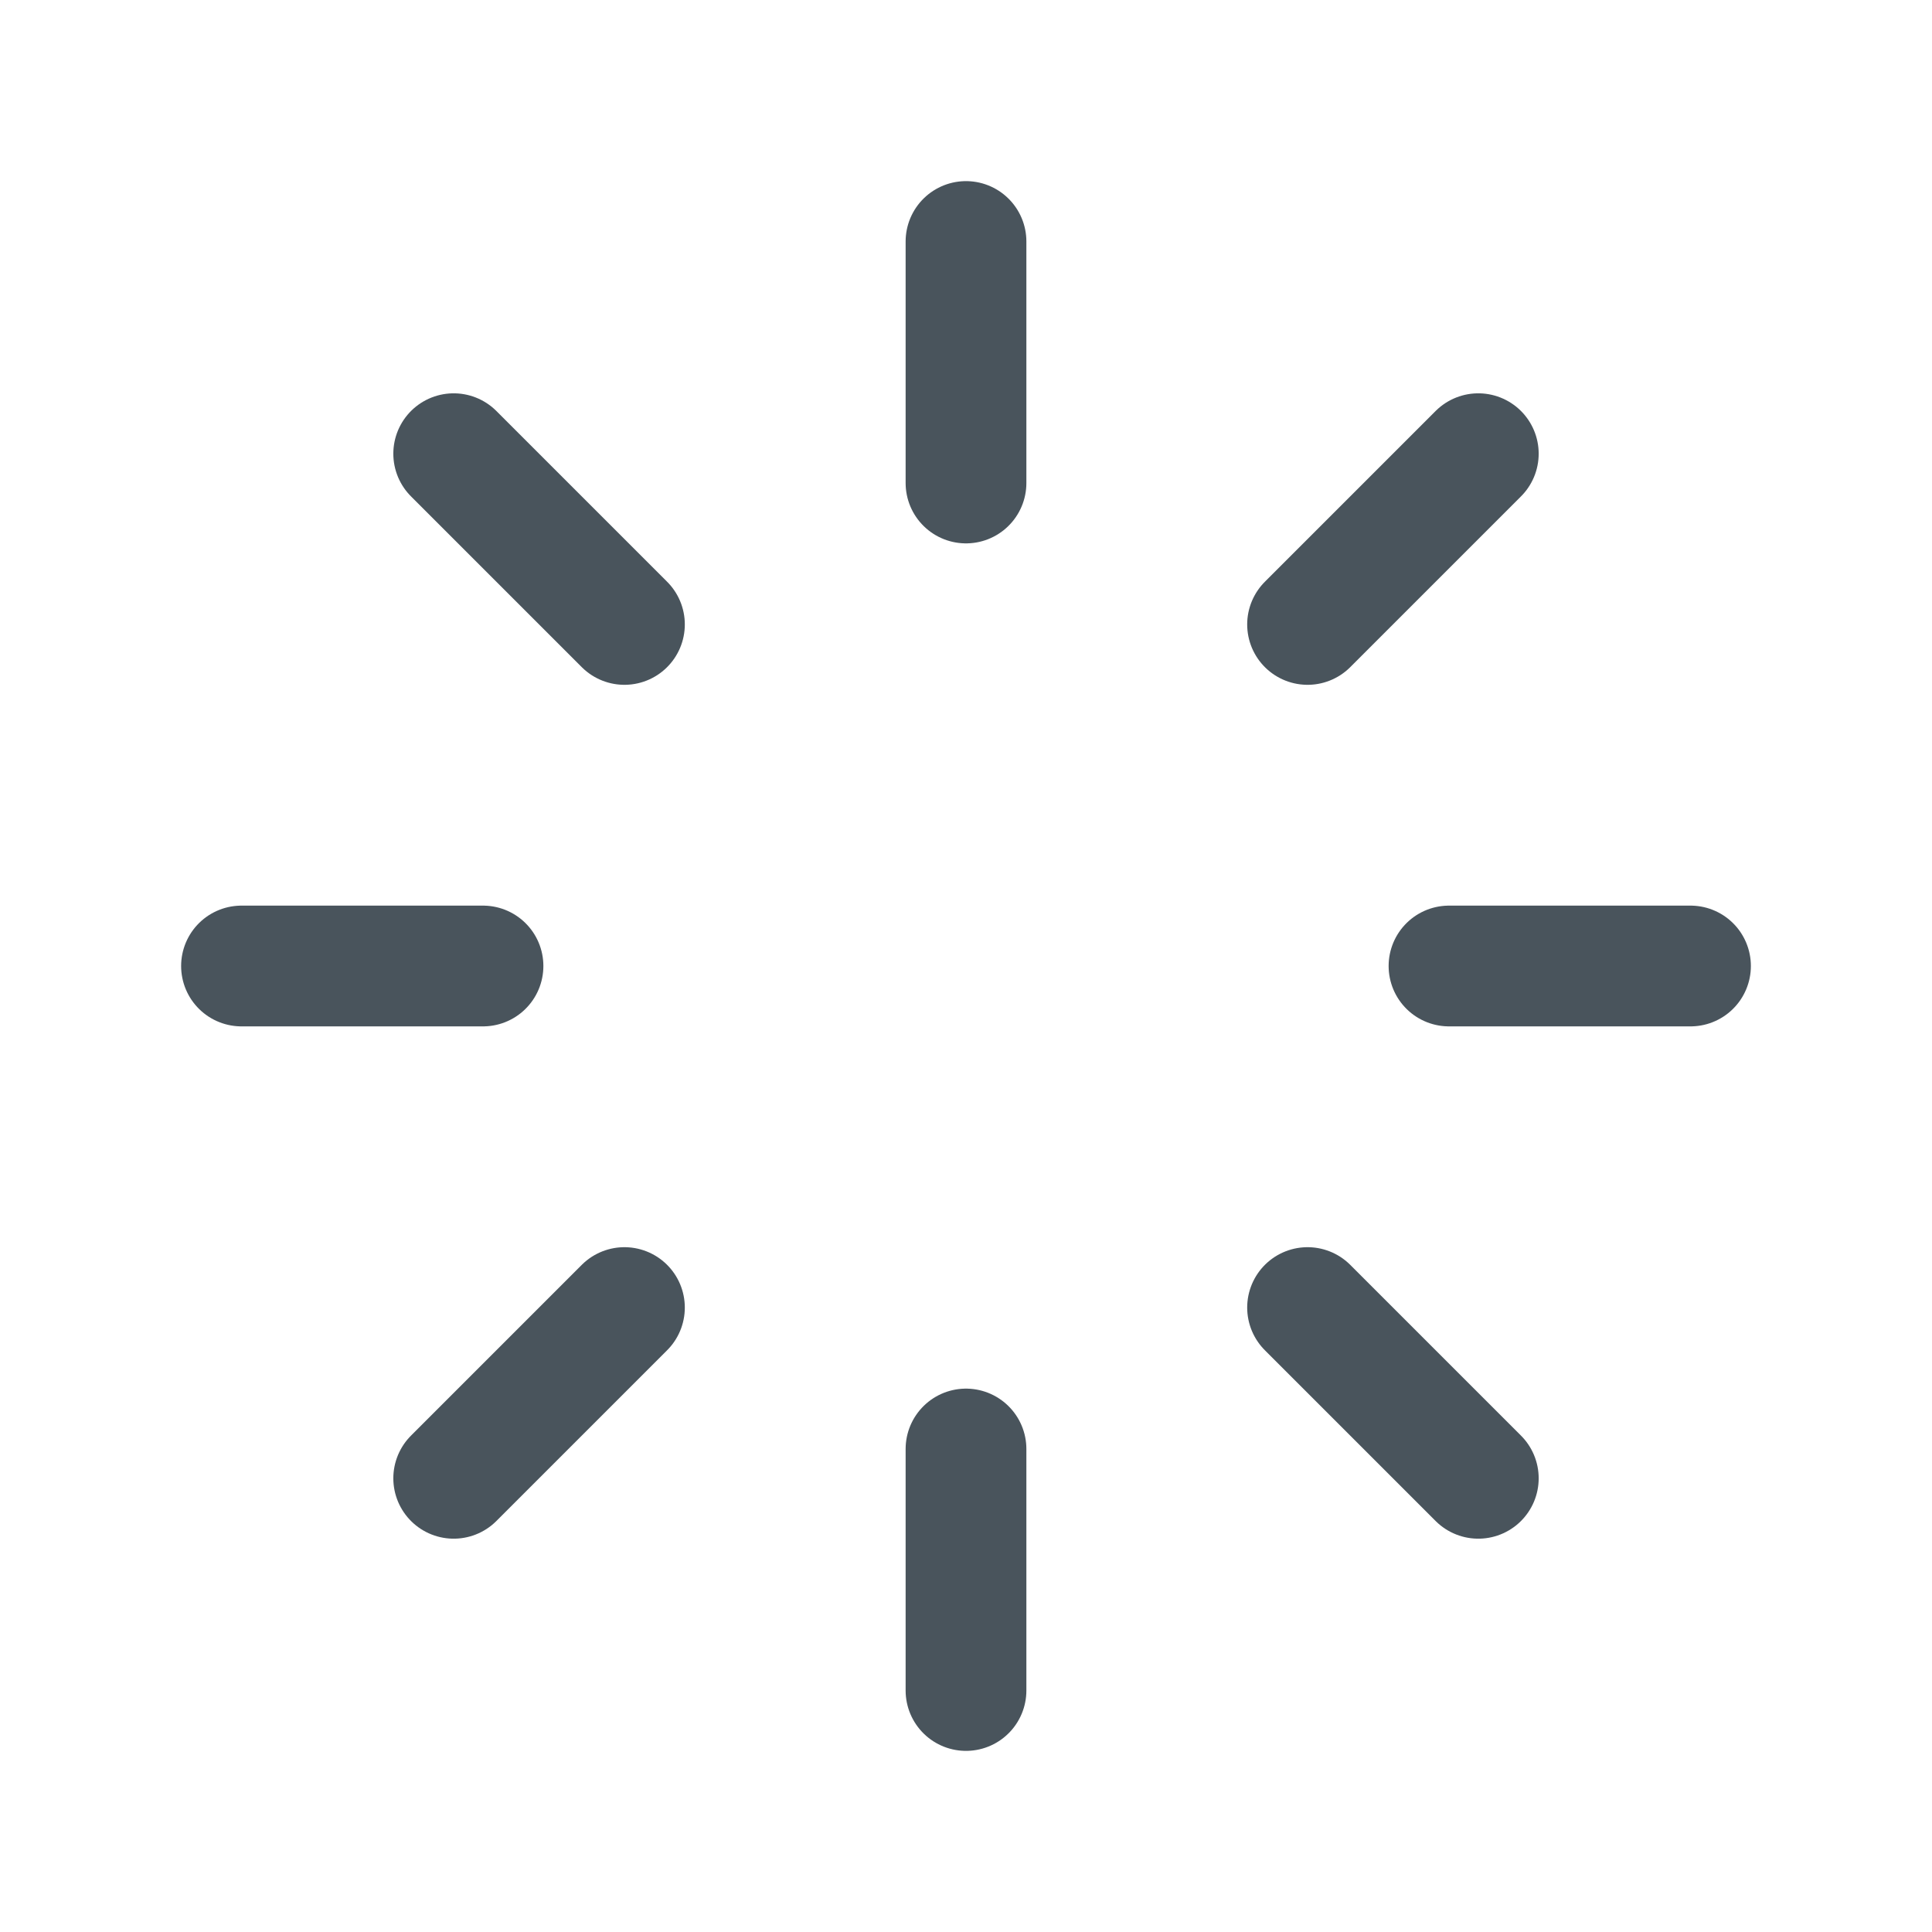
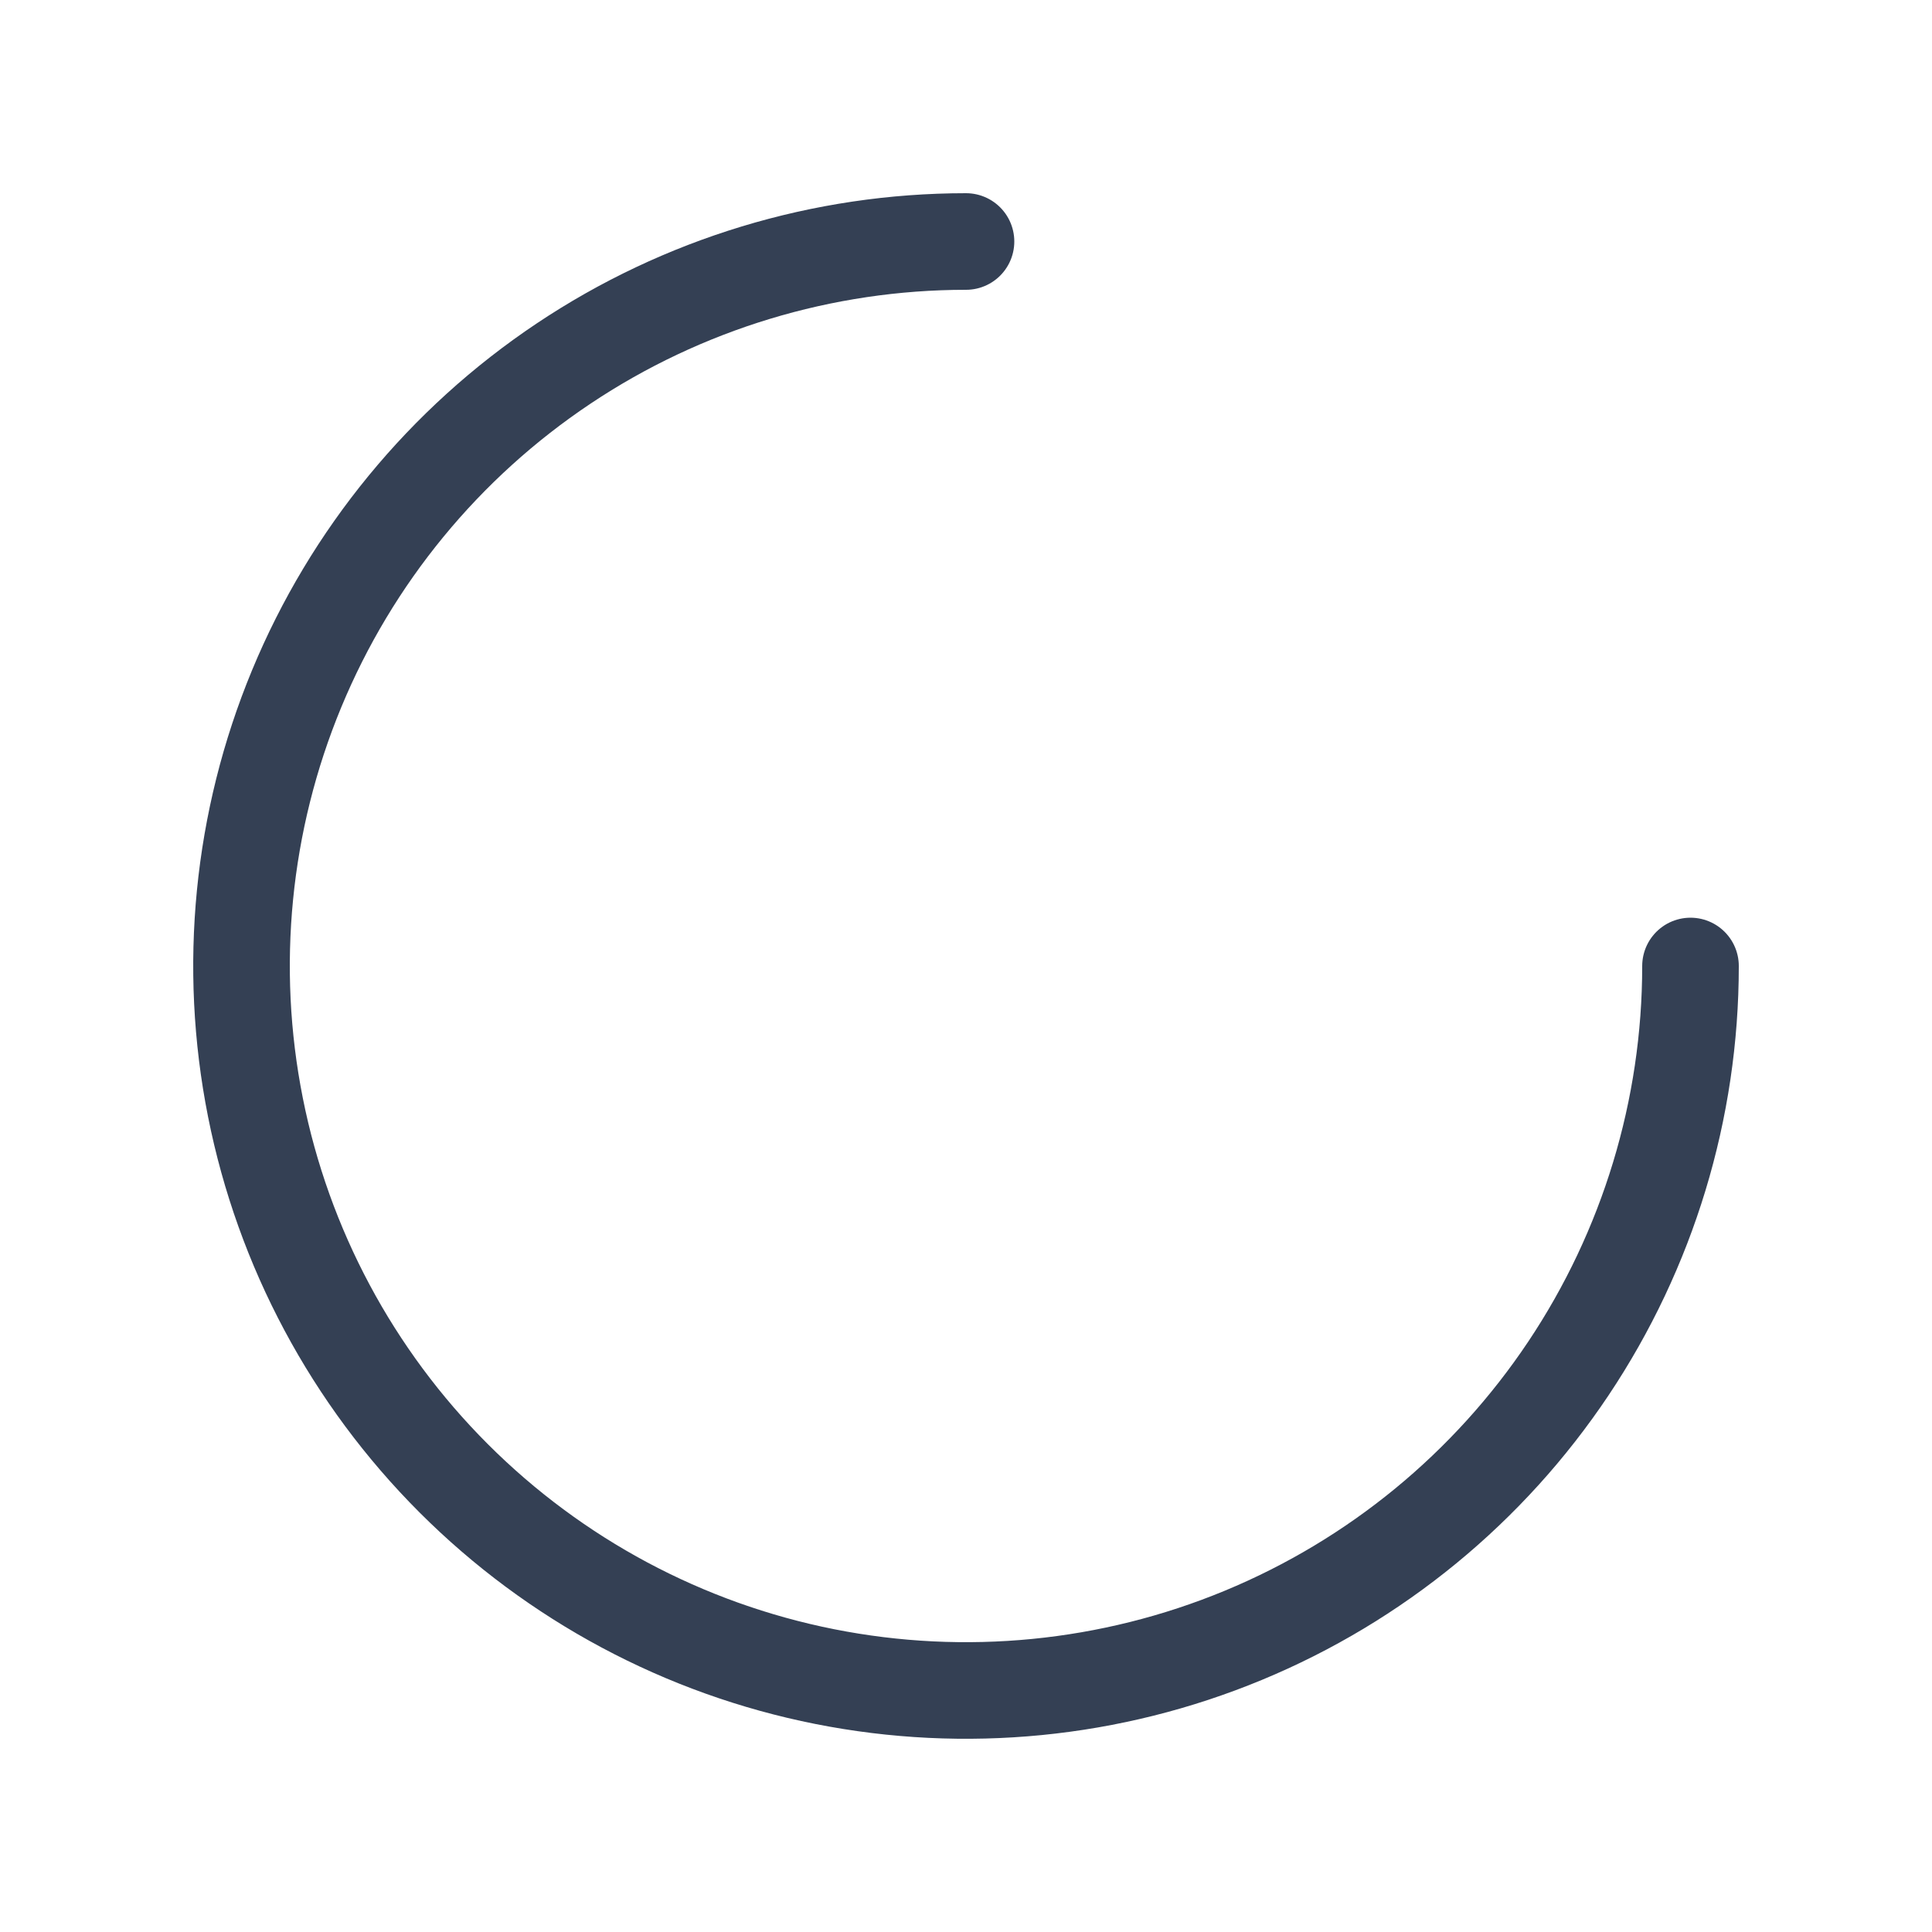
<svg xmlns="http://www.w3.org/2000/svg" width="24" height="24" viewBox="0 0 24 24" fill="none">
-   <path d="M21 12H18" stroke="#49545C" stroke-width="1.5" stroke-linecap="round" stroke-linejoin="round" />
-   <path d="M3 12H6" stroke="#49545C" stroke-width="1.5" stroke-linecap="round" stroke-linejoin="round" />
-   <path d="M12 3V6" stroke="#49545C" stroke-width="1.5" stroke-linecap="round" stroke-linejoin="round" />
-   <path d="M12 21V18" stroke="#49545C" stroke-width="1.5" stroke-linecap="round" stroke-linejoin="round" />
-   <path d="M18.364 18.364L16.243 16.243" stroke="#49545C" stroke-width="1.5" stroke-linecap="round" stroke-linejoin="round" />
-   <path d="M5.636 5.636L7.757 7.757" stroke="#49545C" stroke-width="1.5" stroke-linecap="round" stroke-linejoin="round" />
-   <path d="M16.243 7.757L18.364 5.636" stroke="#49545C" stroke-width="1.5" stroke-linecap="round" stroke-linejoin="round" />
-   <path d="M7.757 16.243L5.636 18.364" stroke="#49545C" stroke-width="1.5" stroke-linecap="round" stroke-linejoin="round" />
+   <path d="M12 3C10.22 3 8.48 3.528 7 4.517C5.52 5.506 4.366 6.911 3.685 8.556C3.004 10.2 2.826 12.01 3.173 13.756C3.52 15.502 4.377 17.105 5.636 18.364C6.895 19.623 8.498 20.48 10.244 20.827C11.99 21.174 13.8 20.996 15.444 20.315C17.089 19.634 18.494 18.48 19.483 17C20.472 15.52 21 13.78 21 12" stroke="#344054" stroke-width="1.2" stroke-linecap="round" stroke-linejoin="round" />
</svg>
